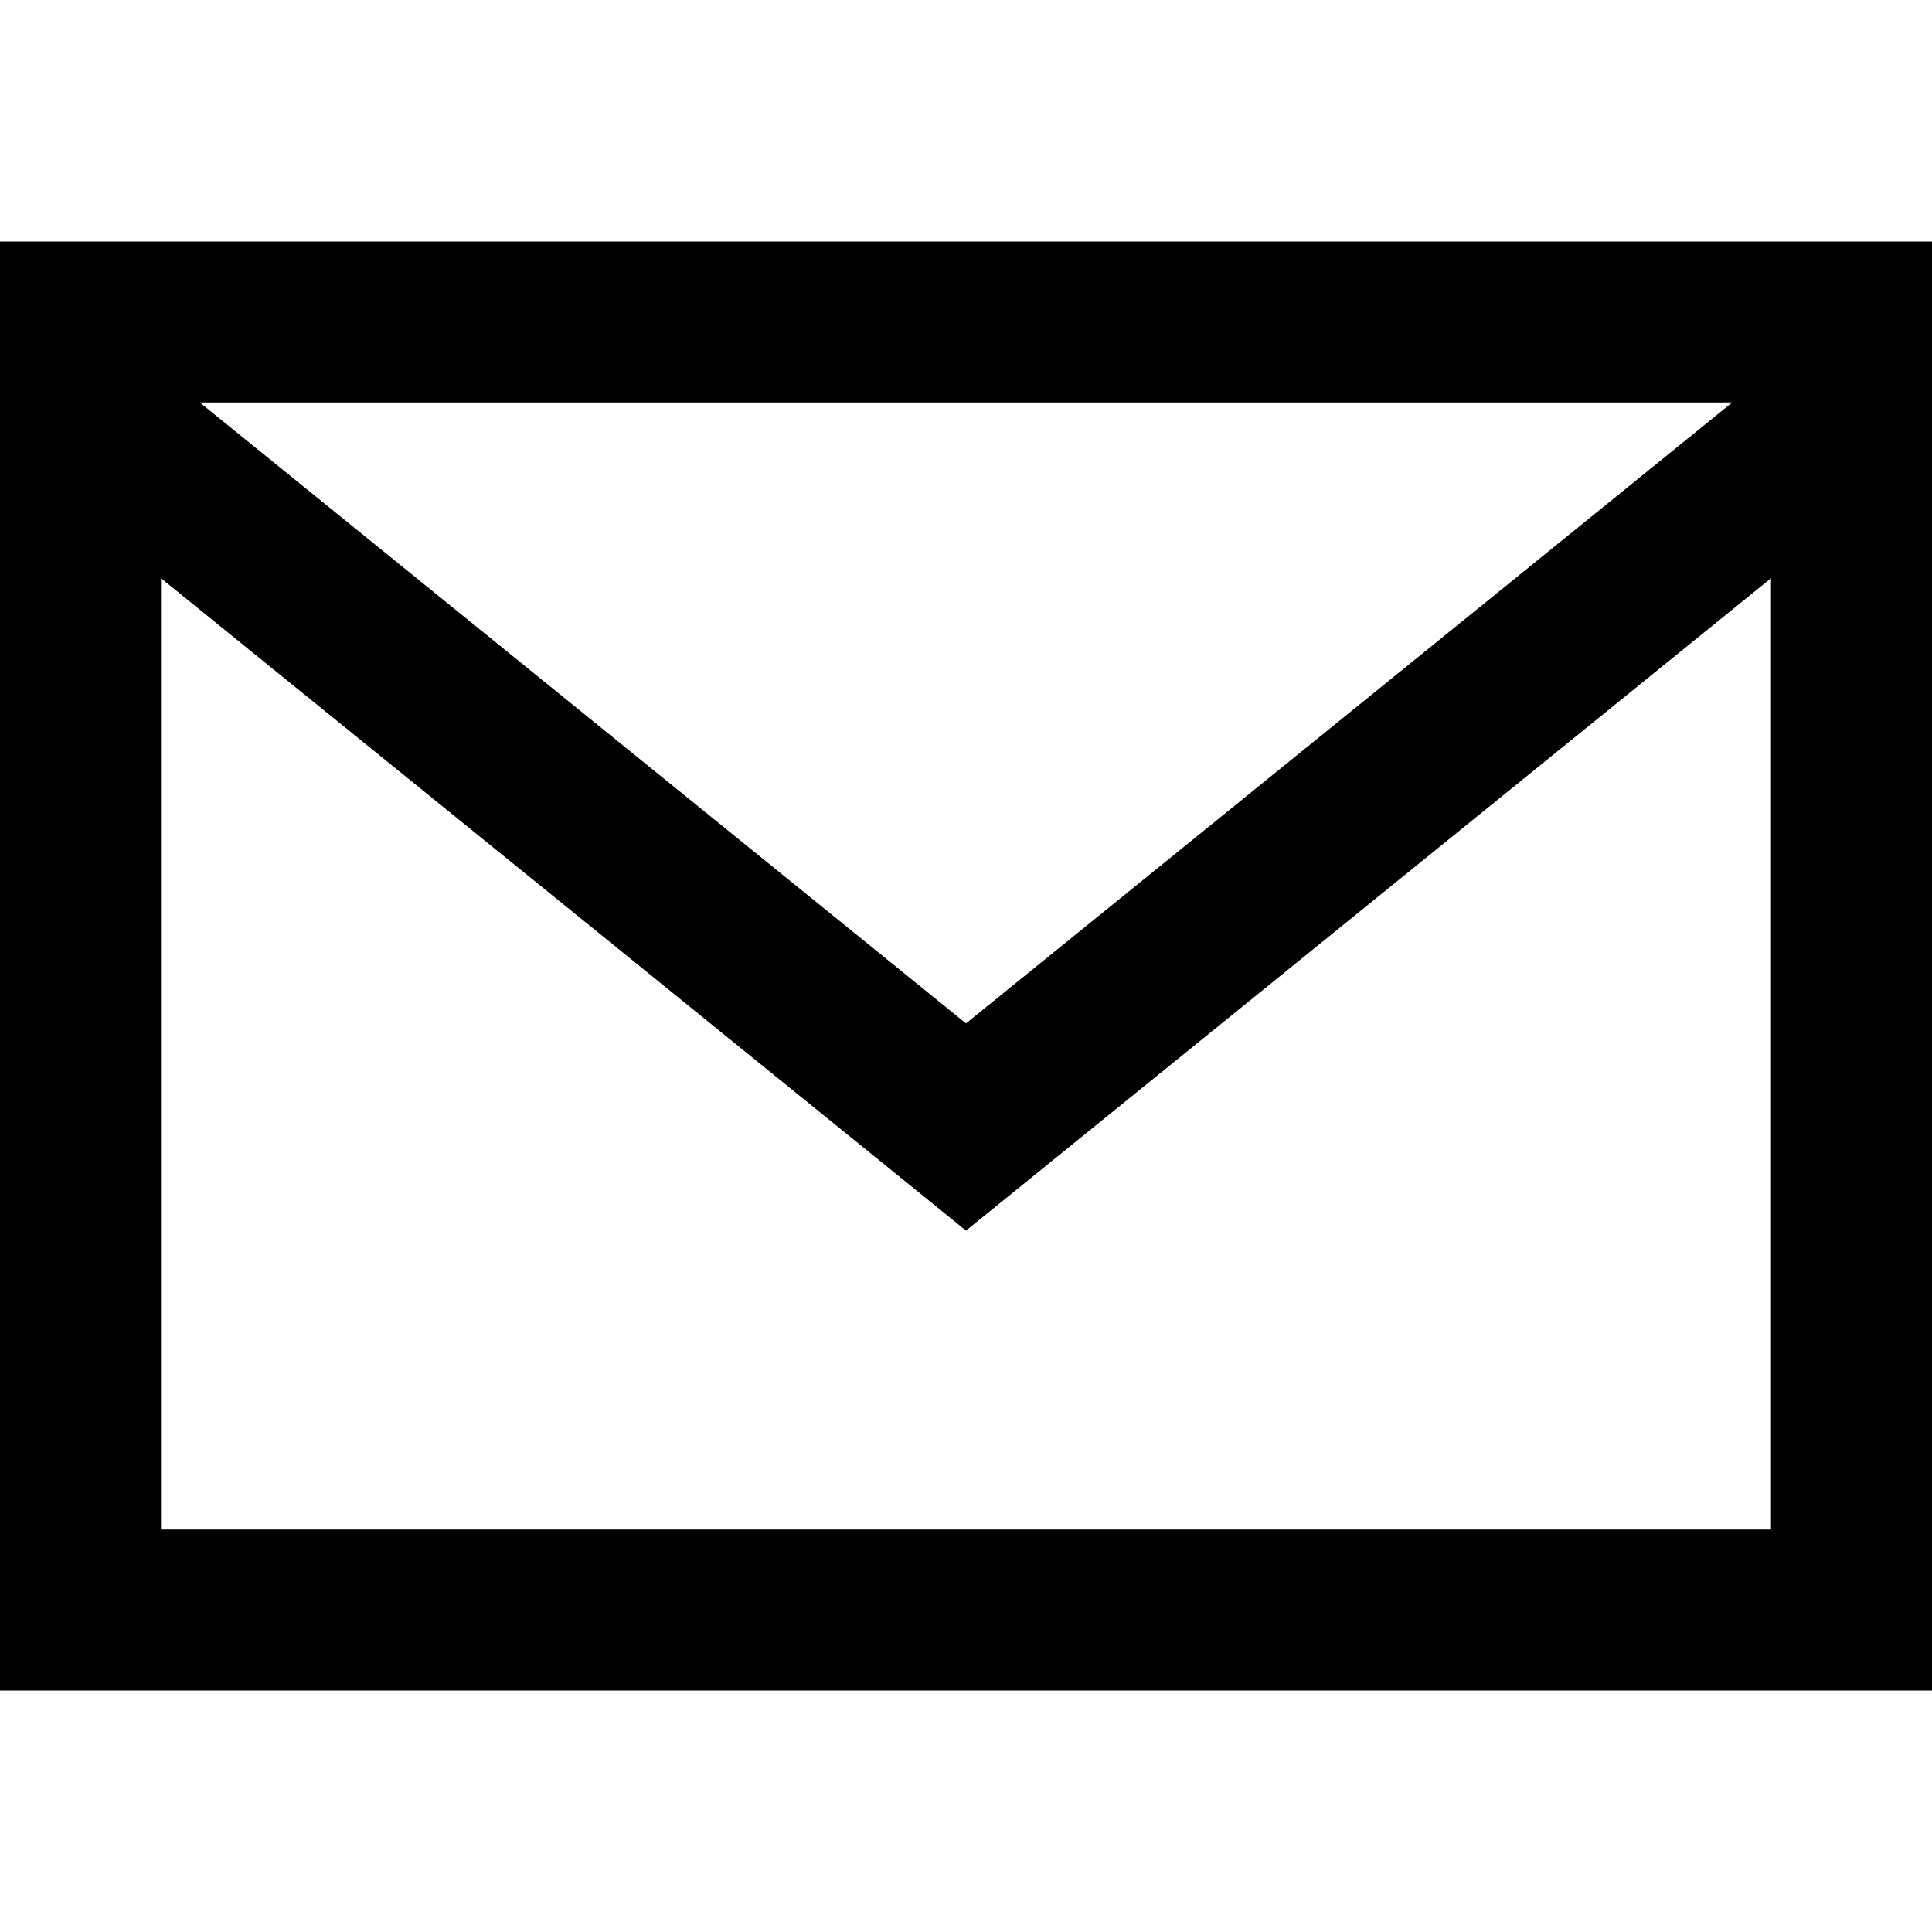
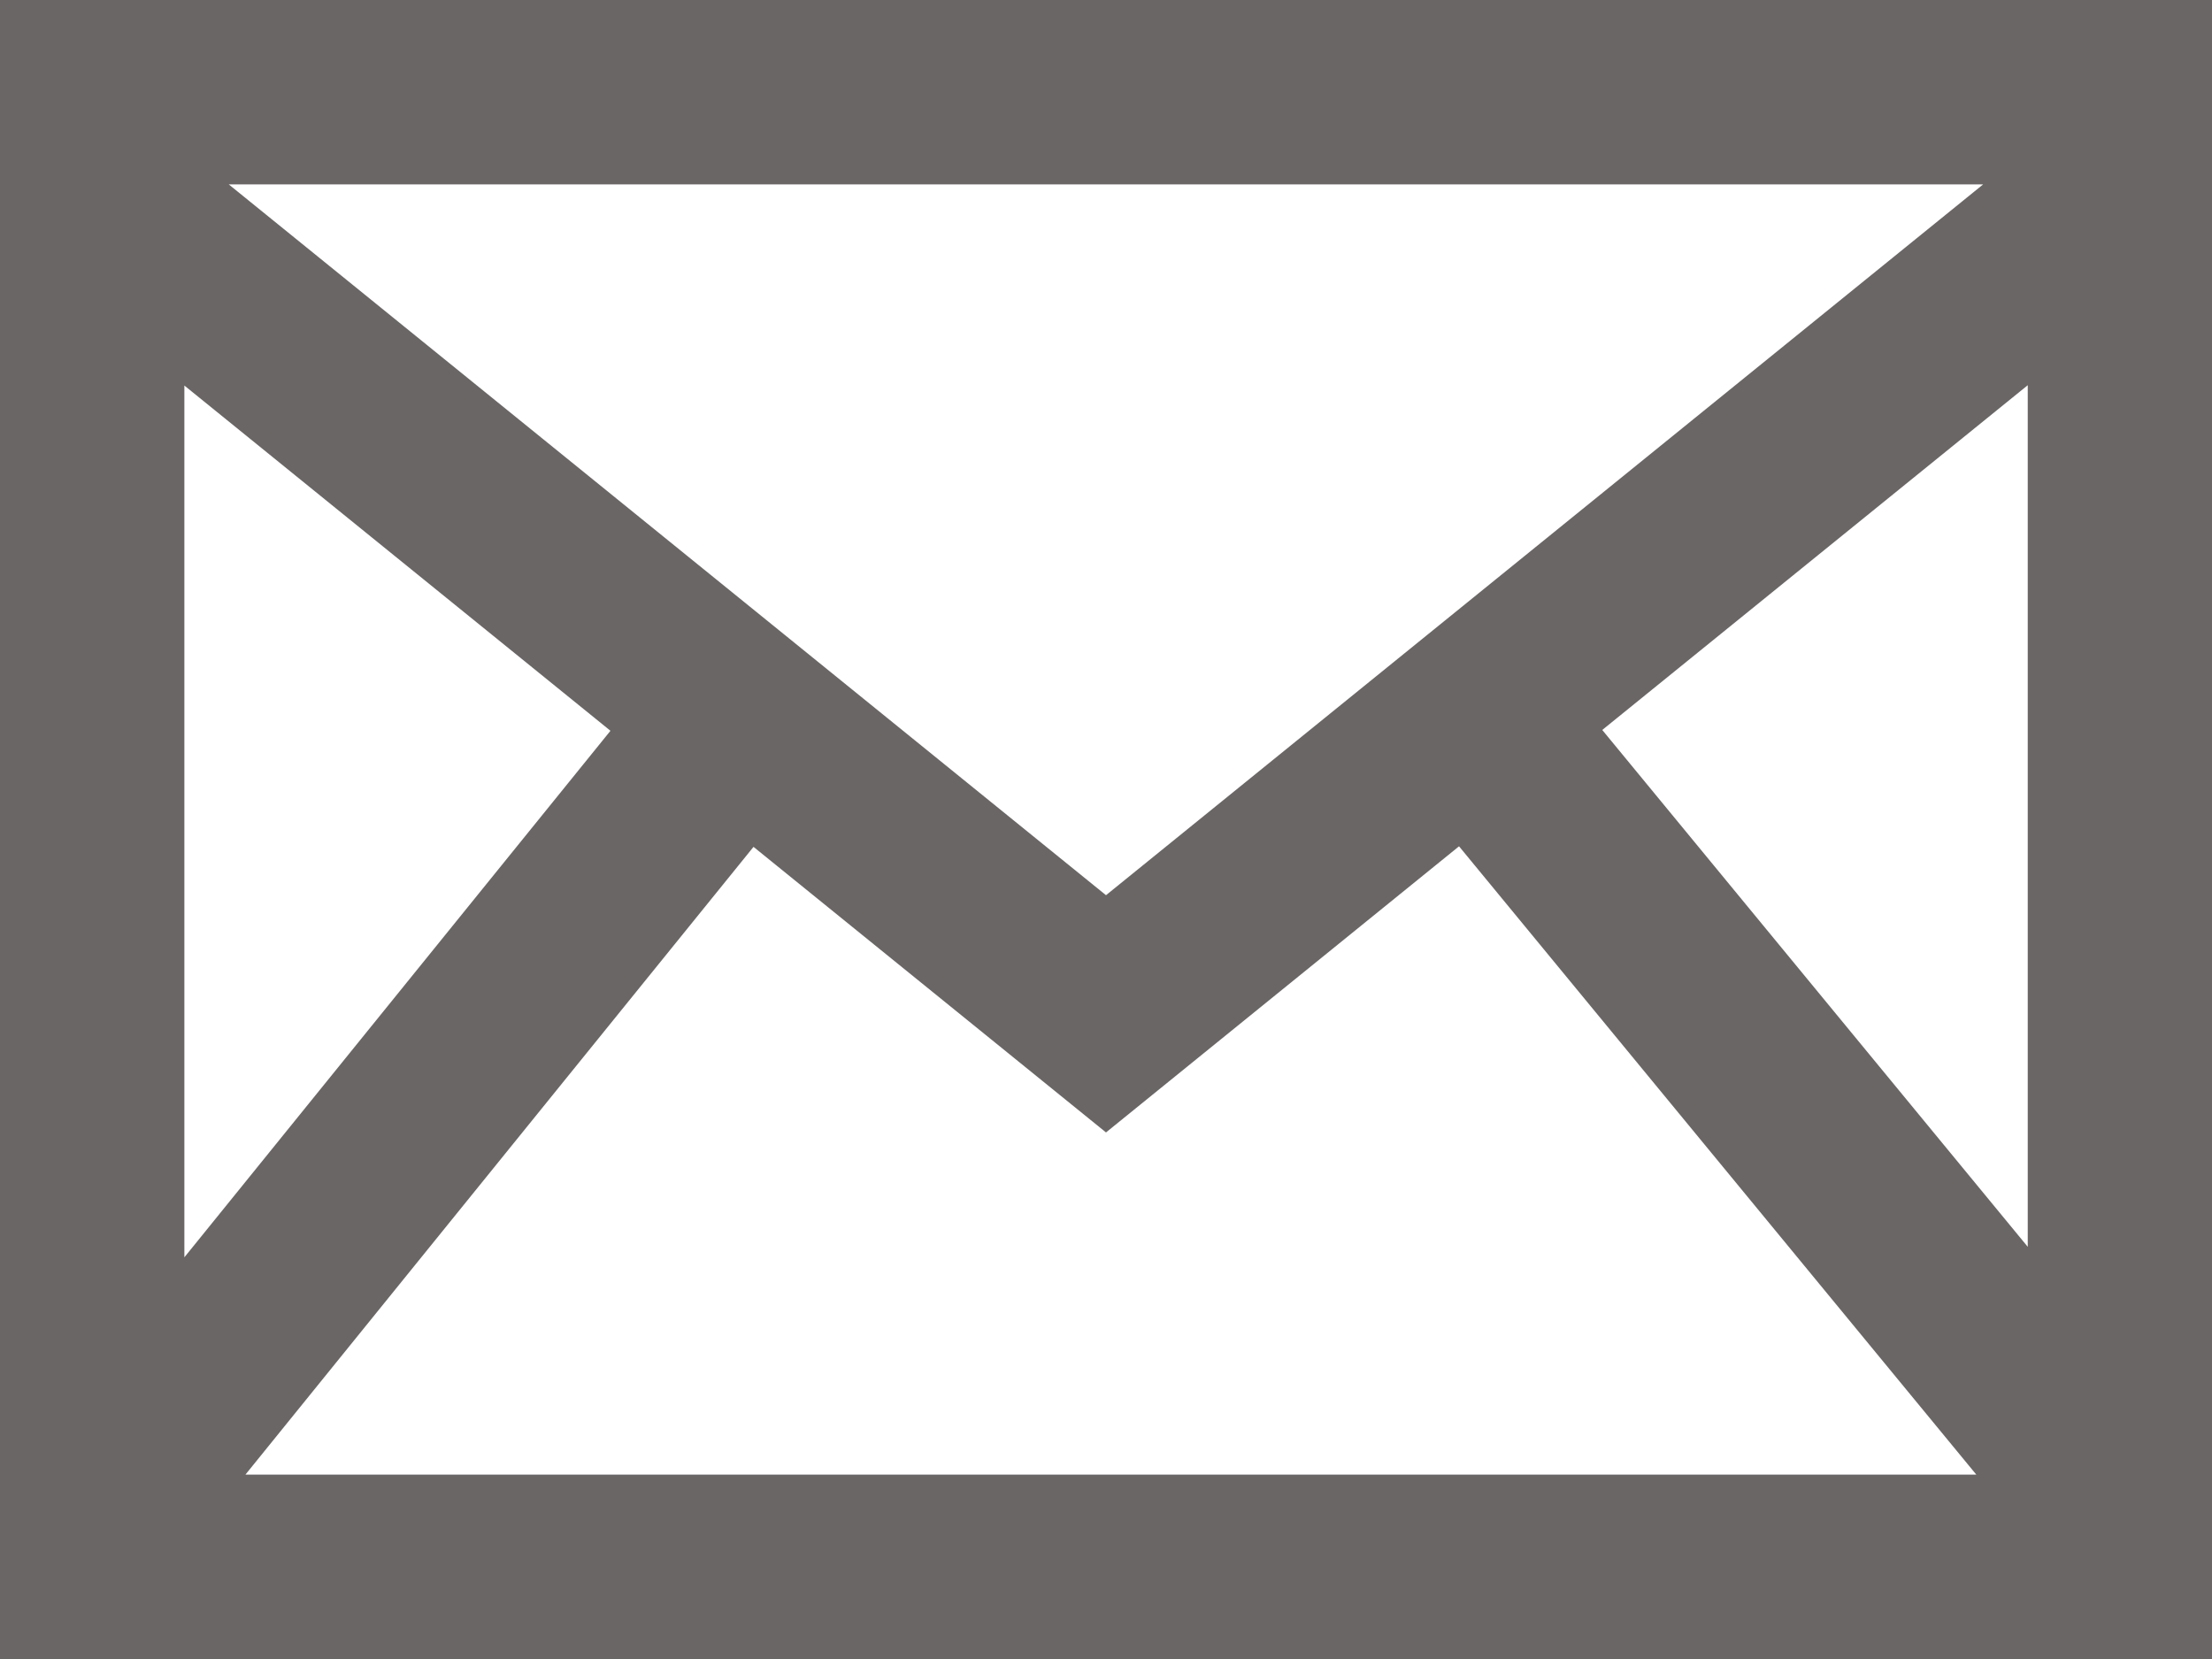
- <svg xmlns="http://www.w3.org/2000/svg" width="24" height="24" viewBox="0 0 24 24">
-   <path d="M0 3v18h24v-18h-24zm21.518 2l-9.518 7.713-9.518-7.713h19.036zm-19.518 14v-11.817l10 8.104 10-8.104v11.817h-20z" />
+ <svg xmlns="http://www.w3.org/2000/svg" width="20" height="15" viewBox="0 0 20 15">
+   <g id="Group_17" data-name="Group 17" transform="translate(-144 -4207.5)">
+     <path id="email" d="M0,2.5v15H20V2.5ZM5.519,9.108l-3.852,4.76V5.986L5.519,9.107ZM2.068,4.167H17.931L10,10.594,2.068,4.167Zm4.745,5.99L10,12.739l3.192-2.587,4.677,5.681H2.219ZM14.487,9.1l3.847-3.117v7.79L14.487,9.1Z" transform="translate(144 4205)" fill="#6b6666" />
+   </g>
</svg>
